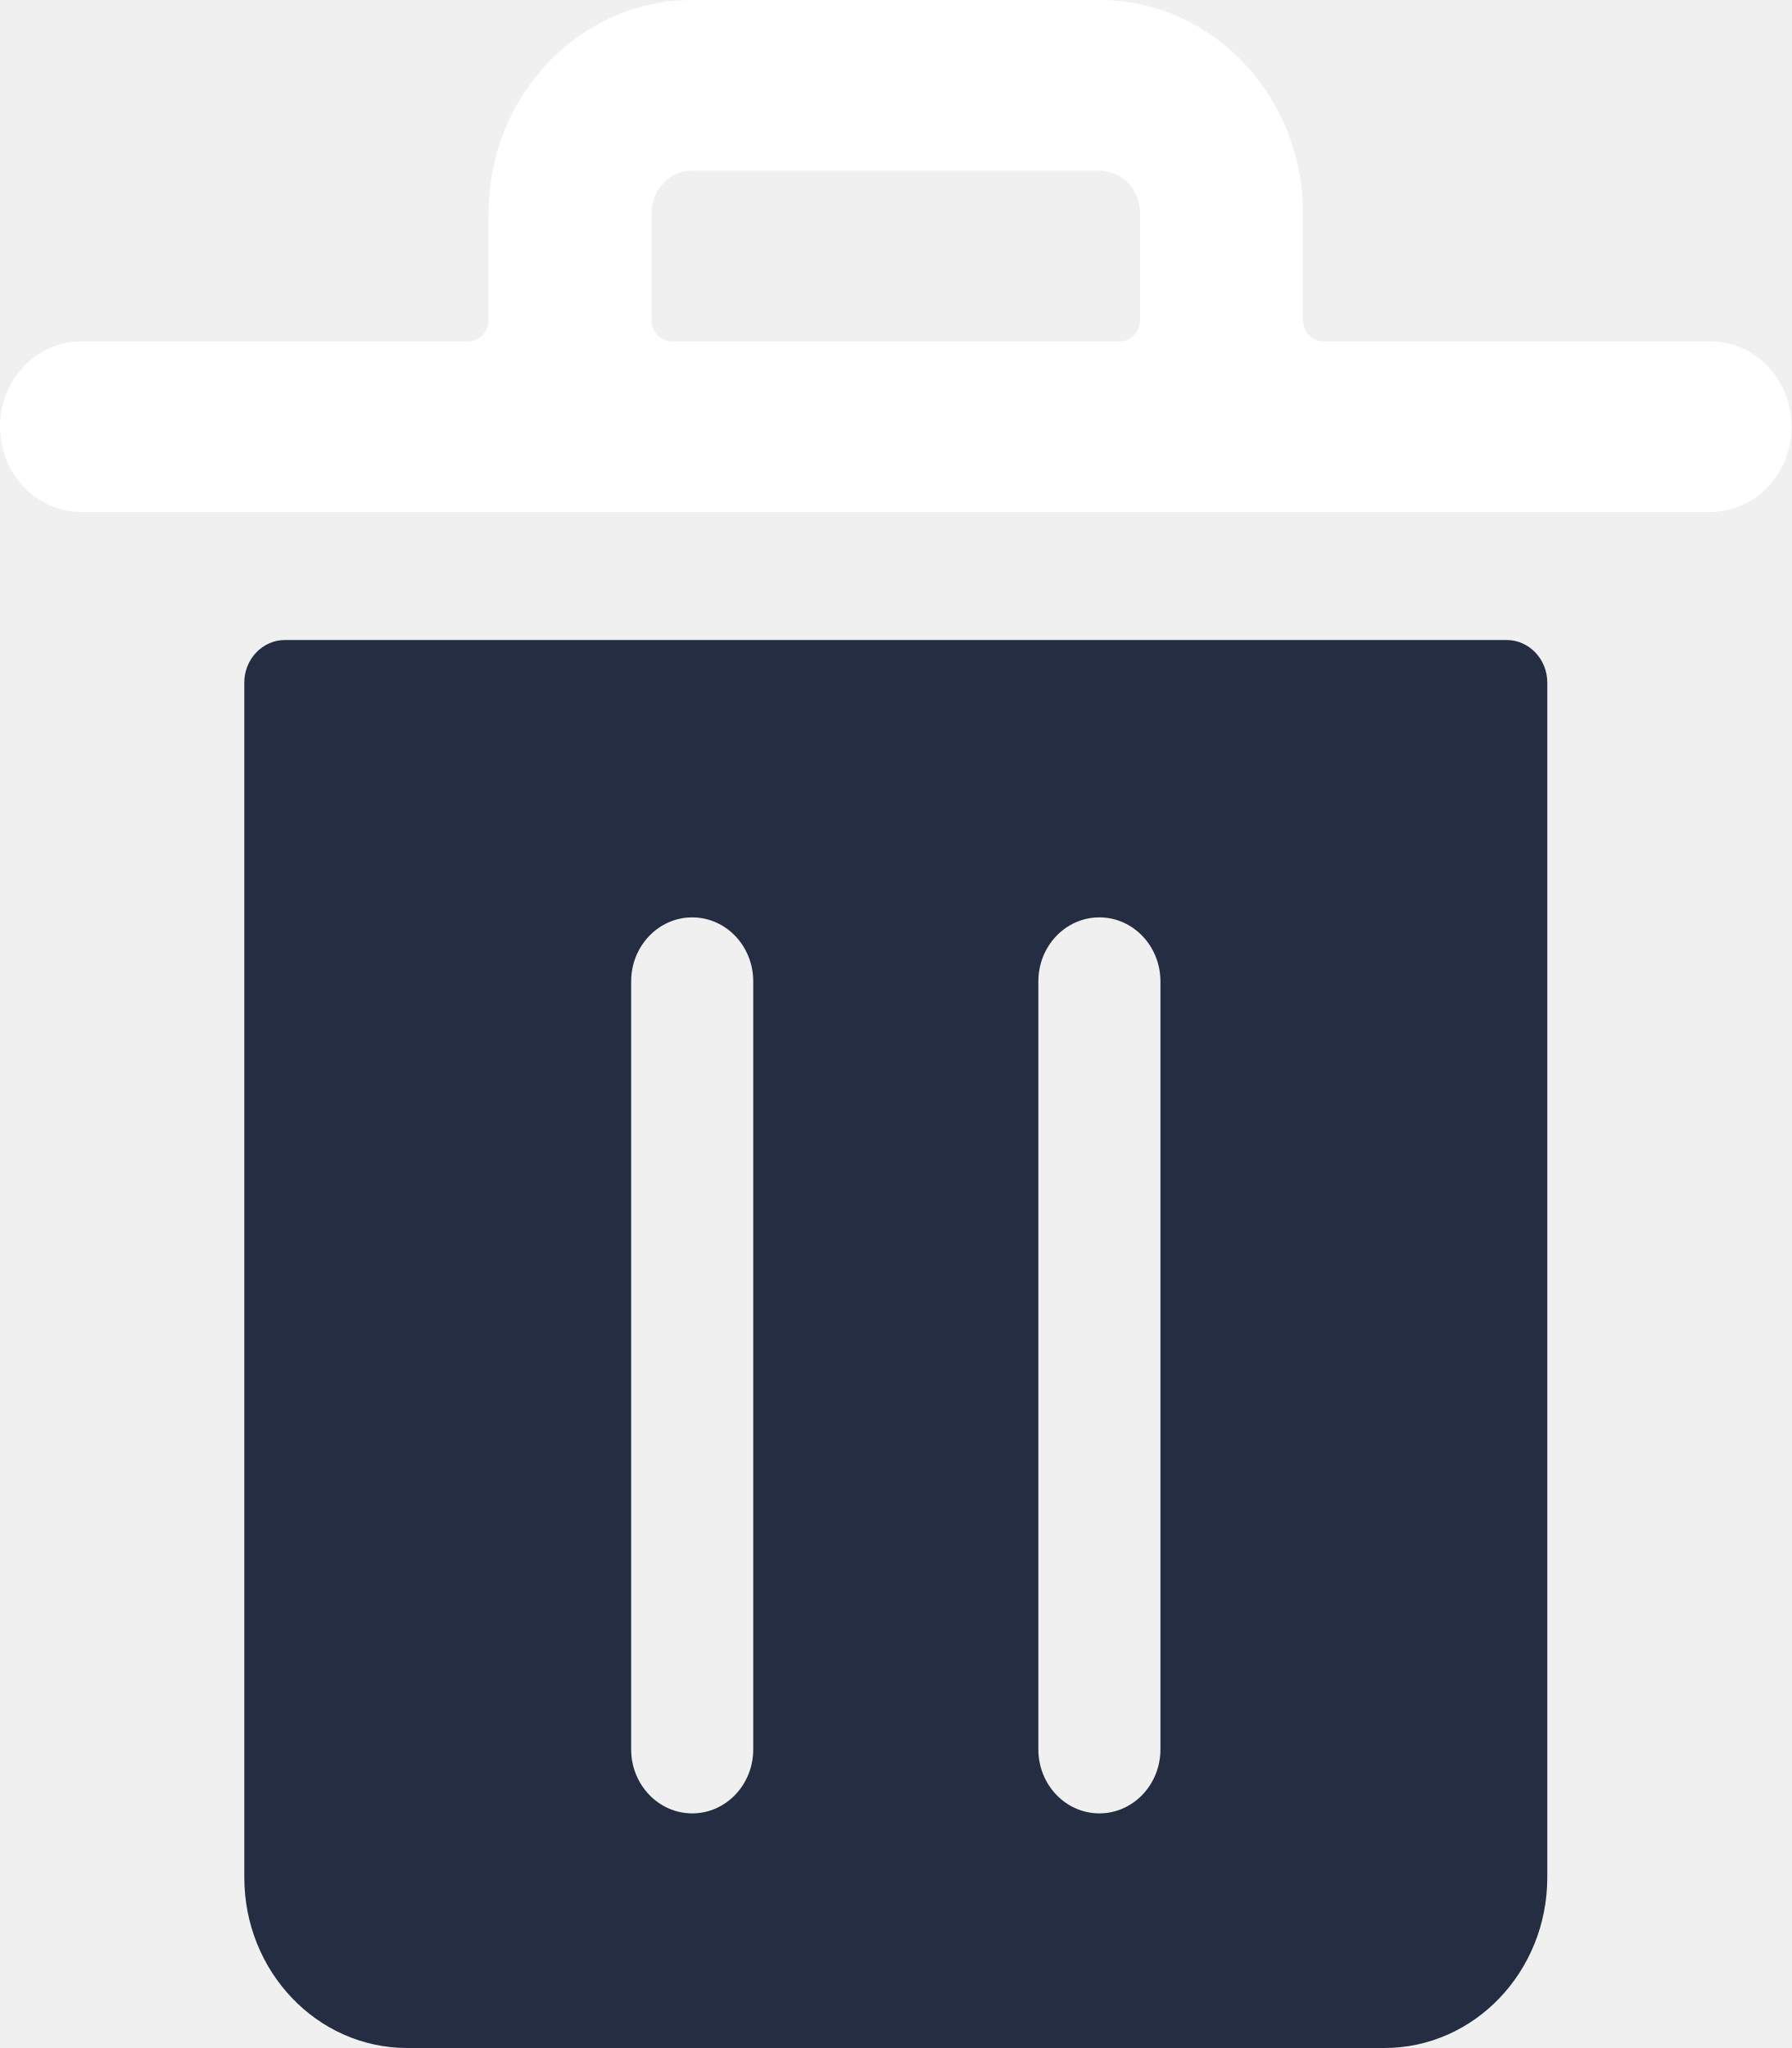
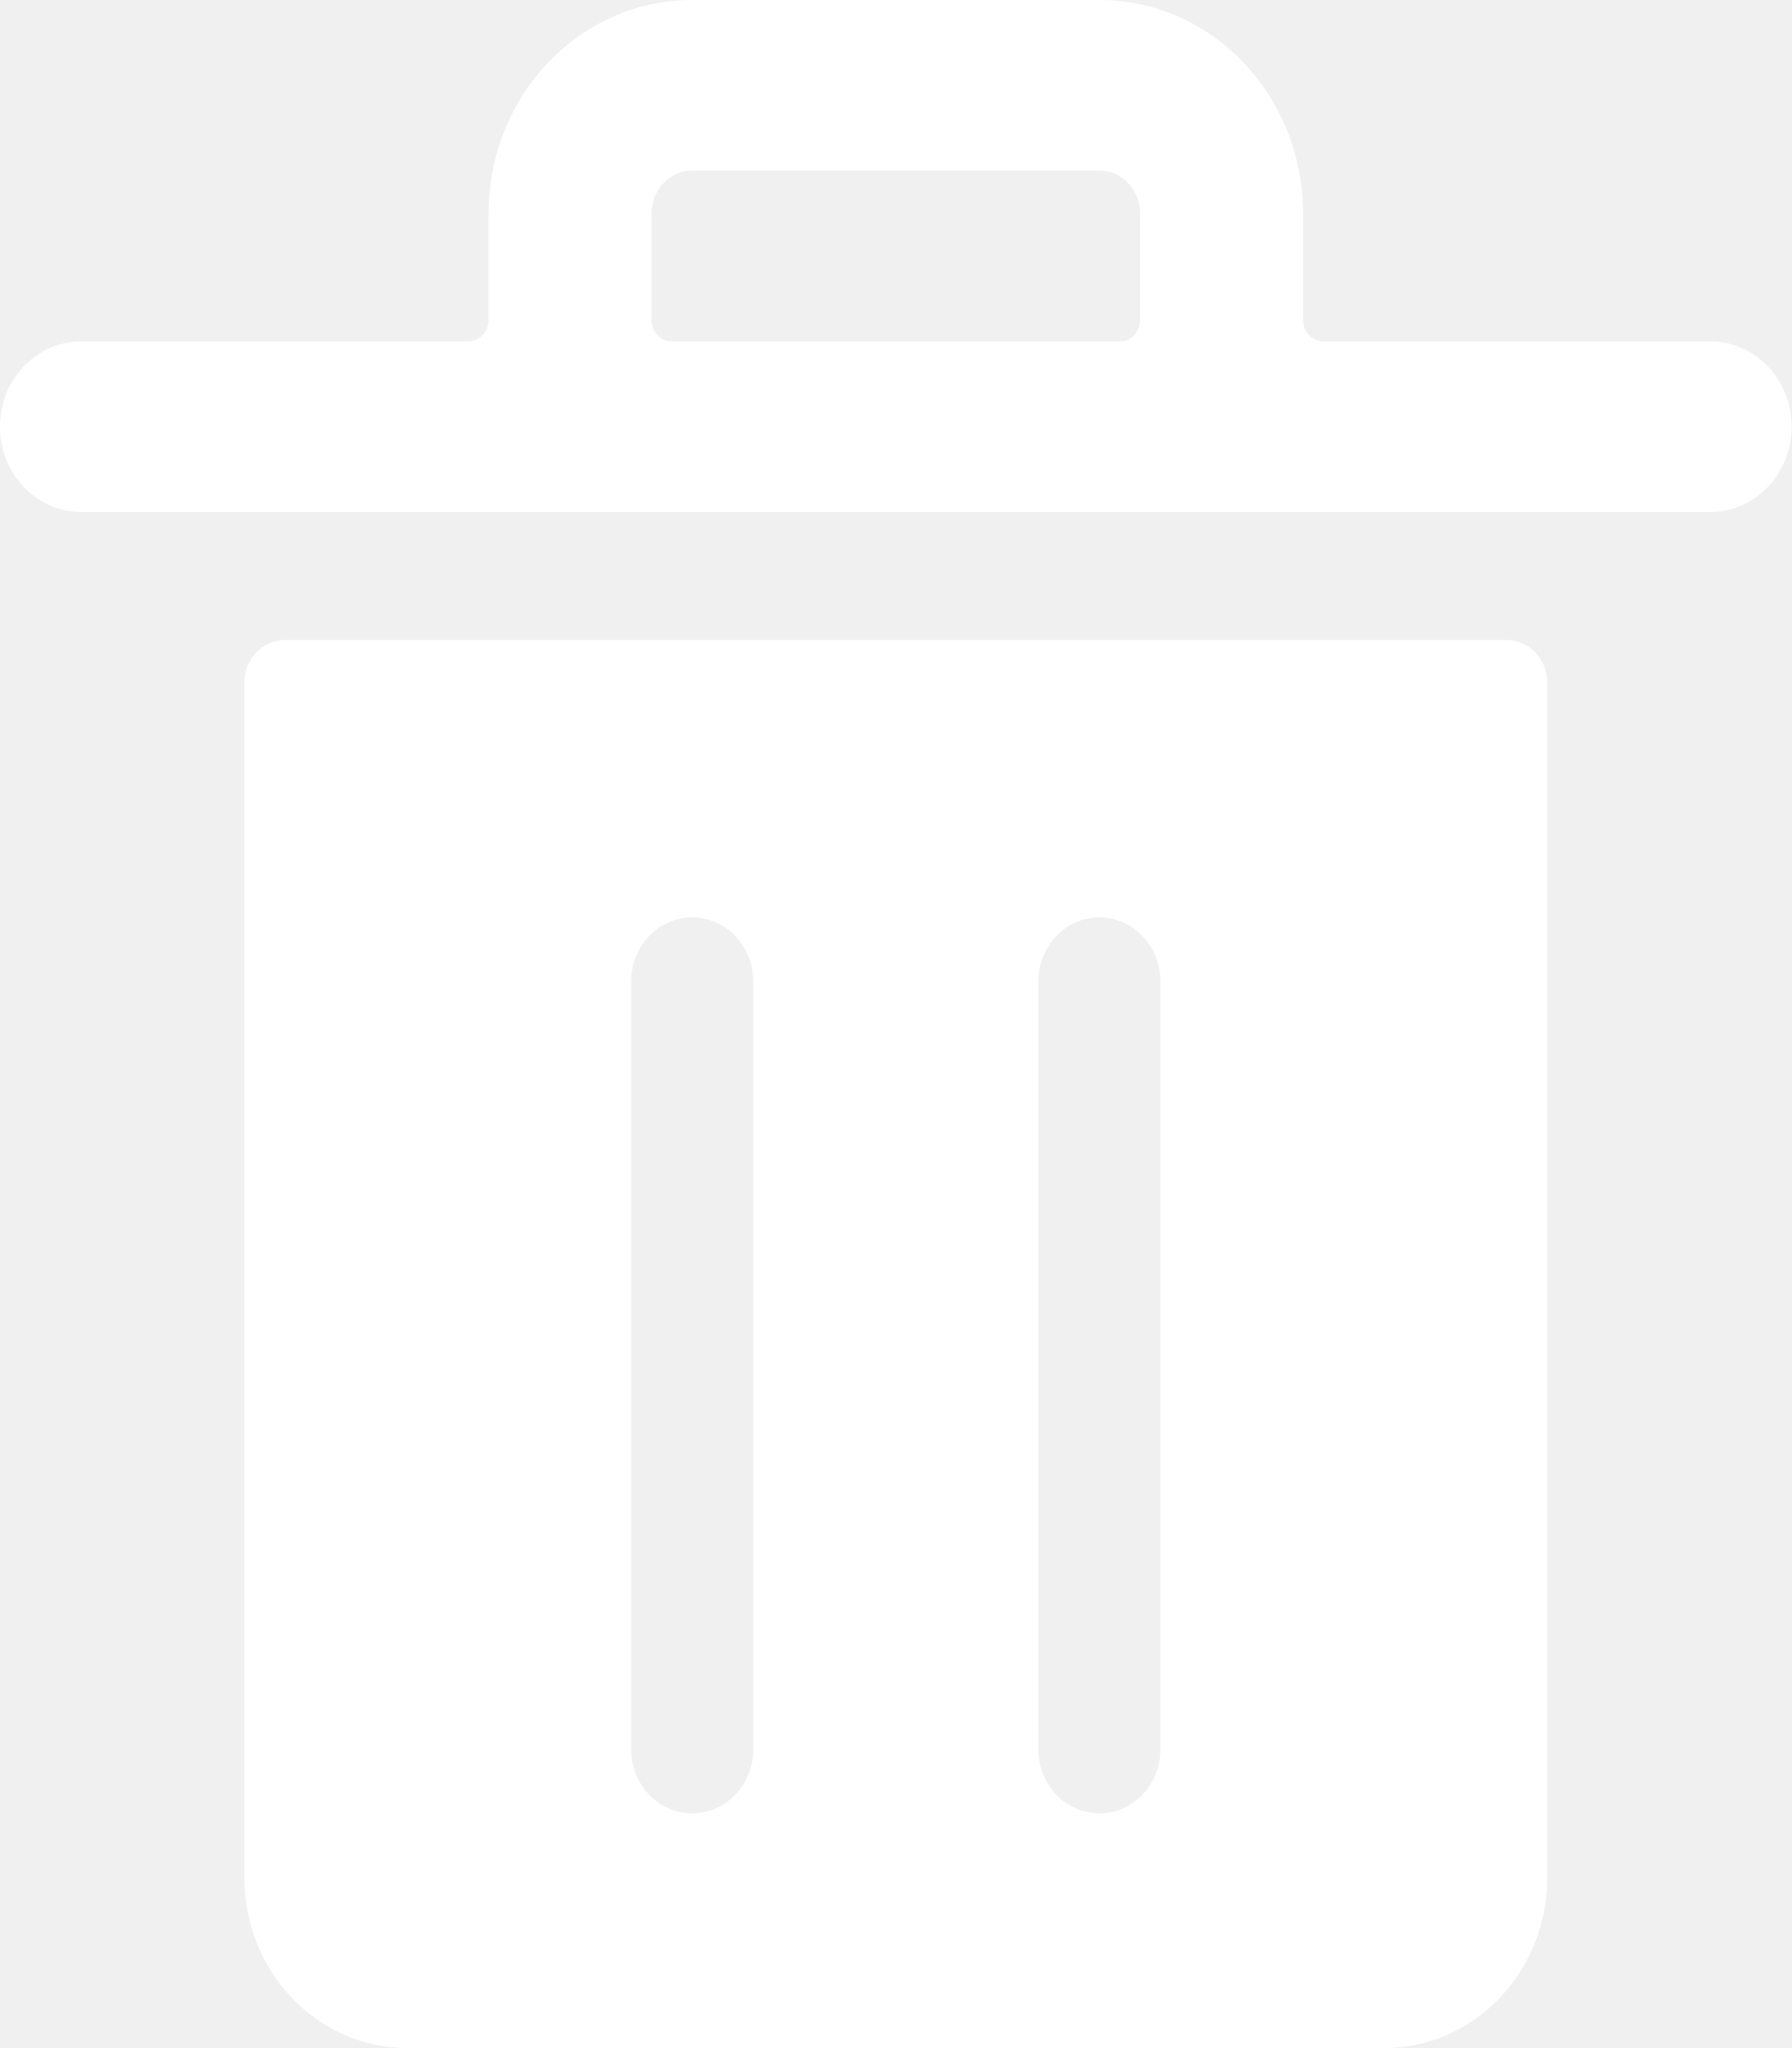
<svg xmlns="http://www.w3.org/2000/svg" width="14" height="16" viewBox="0 0 14 16" fill="none">
-   <path fill-rule="evenodd" clip-rule="evenodd" d="M11.773 5H2.227C2.052 5 1.909 5.149 1.909 5.333V14.667C1.909 15.403 2.479 16 3.182 16H10.818C11.521 16 12.091 15.403 12.091 14.667V5.333C12.091 5.149 11.948 5 11.773 5ZM5.886 13.667C5.886 13.943 5.673 14.167 5.409 14.167C5.146 14.167 4.932 13.943 4.932 13.667V7.667C4.932 7.391 5.146 7.167 5.409 7.167C5.673 7.167 5.886 7.391 5.886 7.667V13.667ZM8.591 14.167C8.854 14.167 9.068 13.943 9.068 13.667V7.667C9.068 7.391 8.854 7.167 8.591 7.167C8.327 7.167 8.114 7.391 8.114 7.667V13.667C8.114 13.943 8.327 14.167 8.591 14.167Z" fill="#242D42" />
+   <path fill-rule="evenodd" clip-rule="evenodd" d="M11.773 5H2.227C2.052 5 1.909 5.149 1.909 5.333V14.667C1.909 15.403 2.479 16 3.182 16H10.818C11.521 16 12.091 15.403 12.091 14.667V5.333C12.091 5.149 11.948 5 11.773 5ZM5.886 13.667C5.886 13.943 5.673 14.167 5.409 14.167C5.146 14.167 4.932 13.943 4.932 13.667V7.667C4.932 7.391 5.146 7.167 5.409 7.167C5.673 7.167 5.886 7.391 5.886 7.667V13.667ZM8.591 14.167C8.854 14.167 9.068 13.943 9.068 13.667V7.667C9.068 7.391 8.854 7.167 8.591 7.167C8.327 7.167 8.114 7.391 8.114 7.667V13.667C8.114 13.943 8.327 14.167 8.591 14.167Z" fill="#FFFFFF" />
  <path fill-rule="evenodd" clip-rule="evenodd" d="M10.341 2.667H13.364C13.715 2.667 14 2.965 14 3.333C14 3.702 13.715 4 13.364 4H0.636C0.285 4 0 3.702 0 3.333C0 2.965 0.285 2.667 0.636 2.667H3.659C3.701 2.667 3.742 2.649 3.772 2.618C3.801 2.587 3.818 2.544 3.818 2.5V1.667C3.818 0.746 4.53 0 5.409 0H8.591C9.47 0 10.182 0.746 10.182 1.667V2.5C10.182 2.592 10.253 2.667 10.341 2.667ZM5.091 1.667V2.5C5.091 2.592 5.162 2.667 5.25 2.667H8.75C8.838 2.667 8.909 2.592 8.909 2.5V1.667C8.909 1.483 8.767 1.333 8.591 1.333H5.409C5.233 1.333 5.091 1.483 5.091 1.667Z" fill="#FFFFFF" />
</svg>
